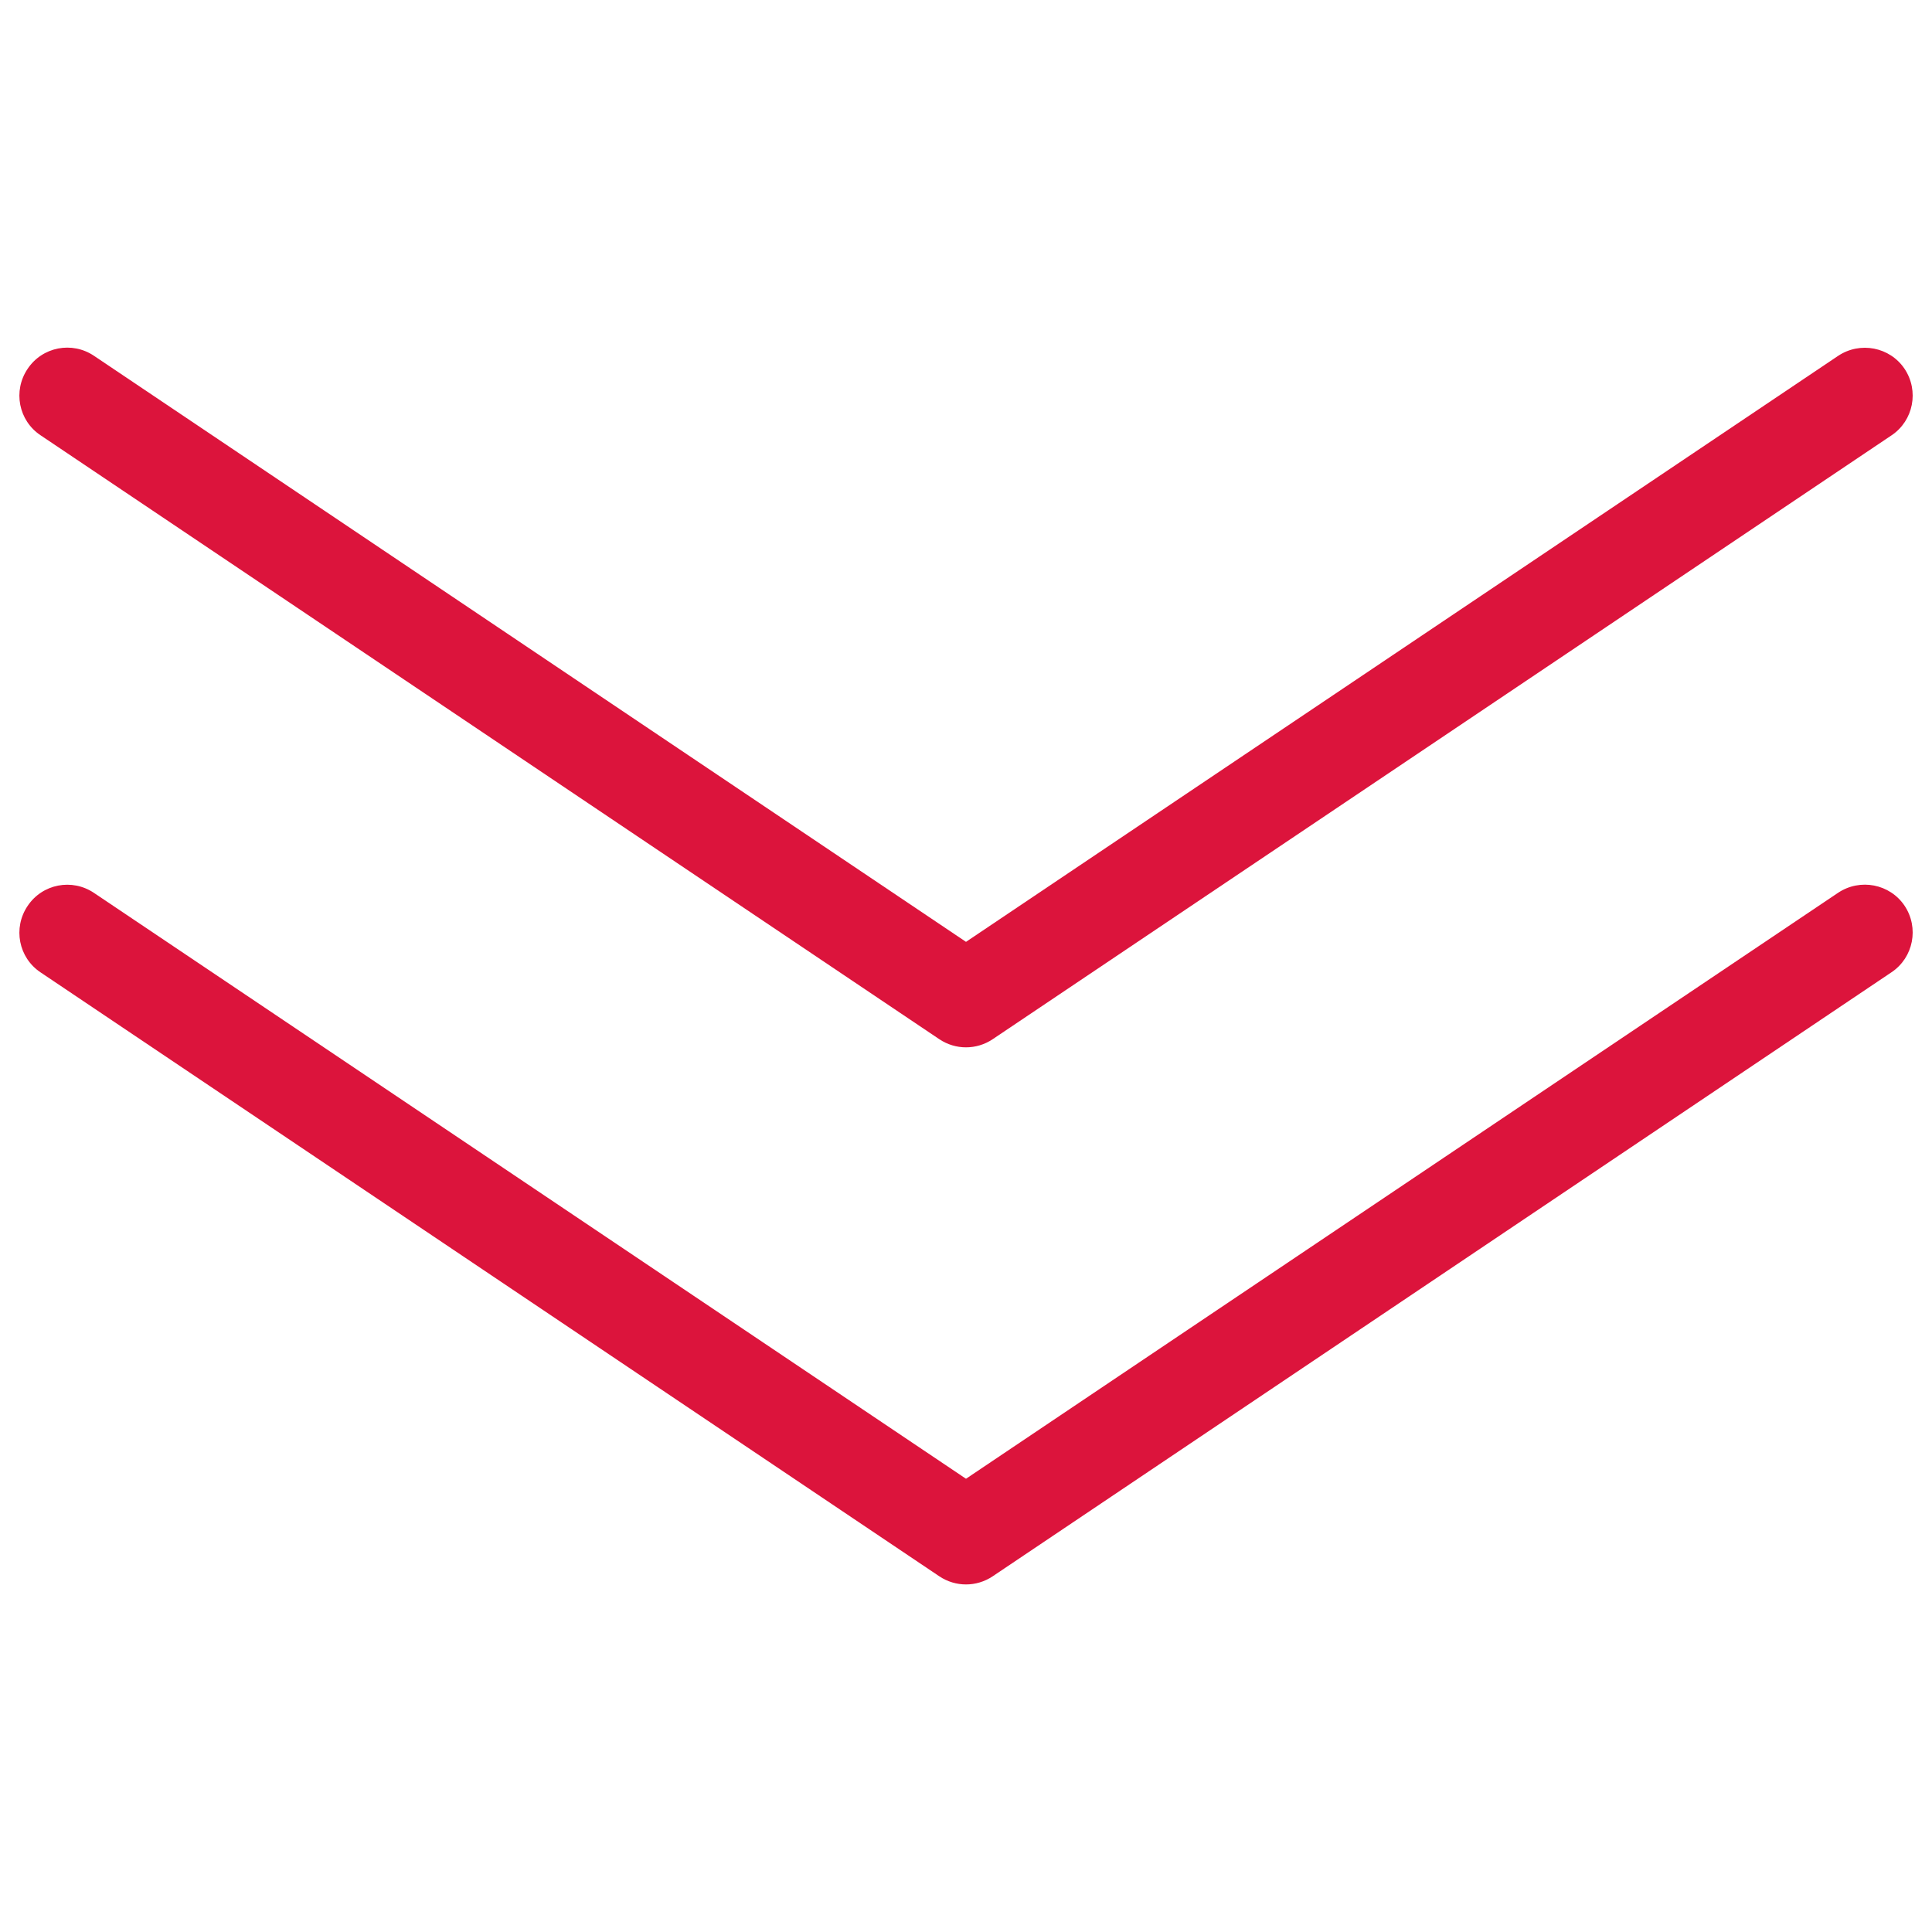
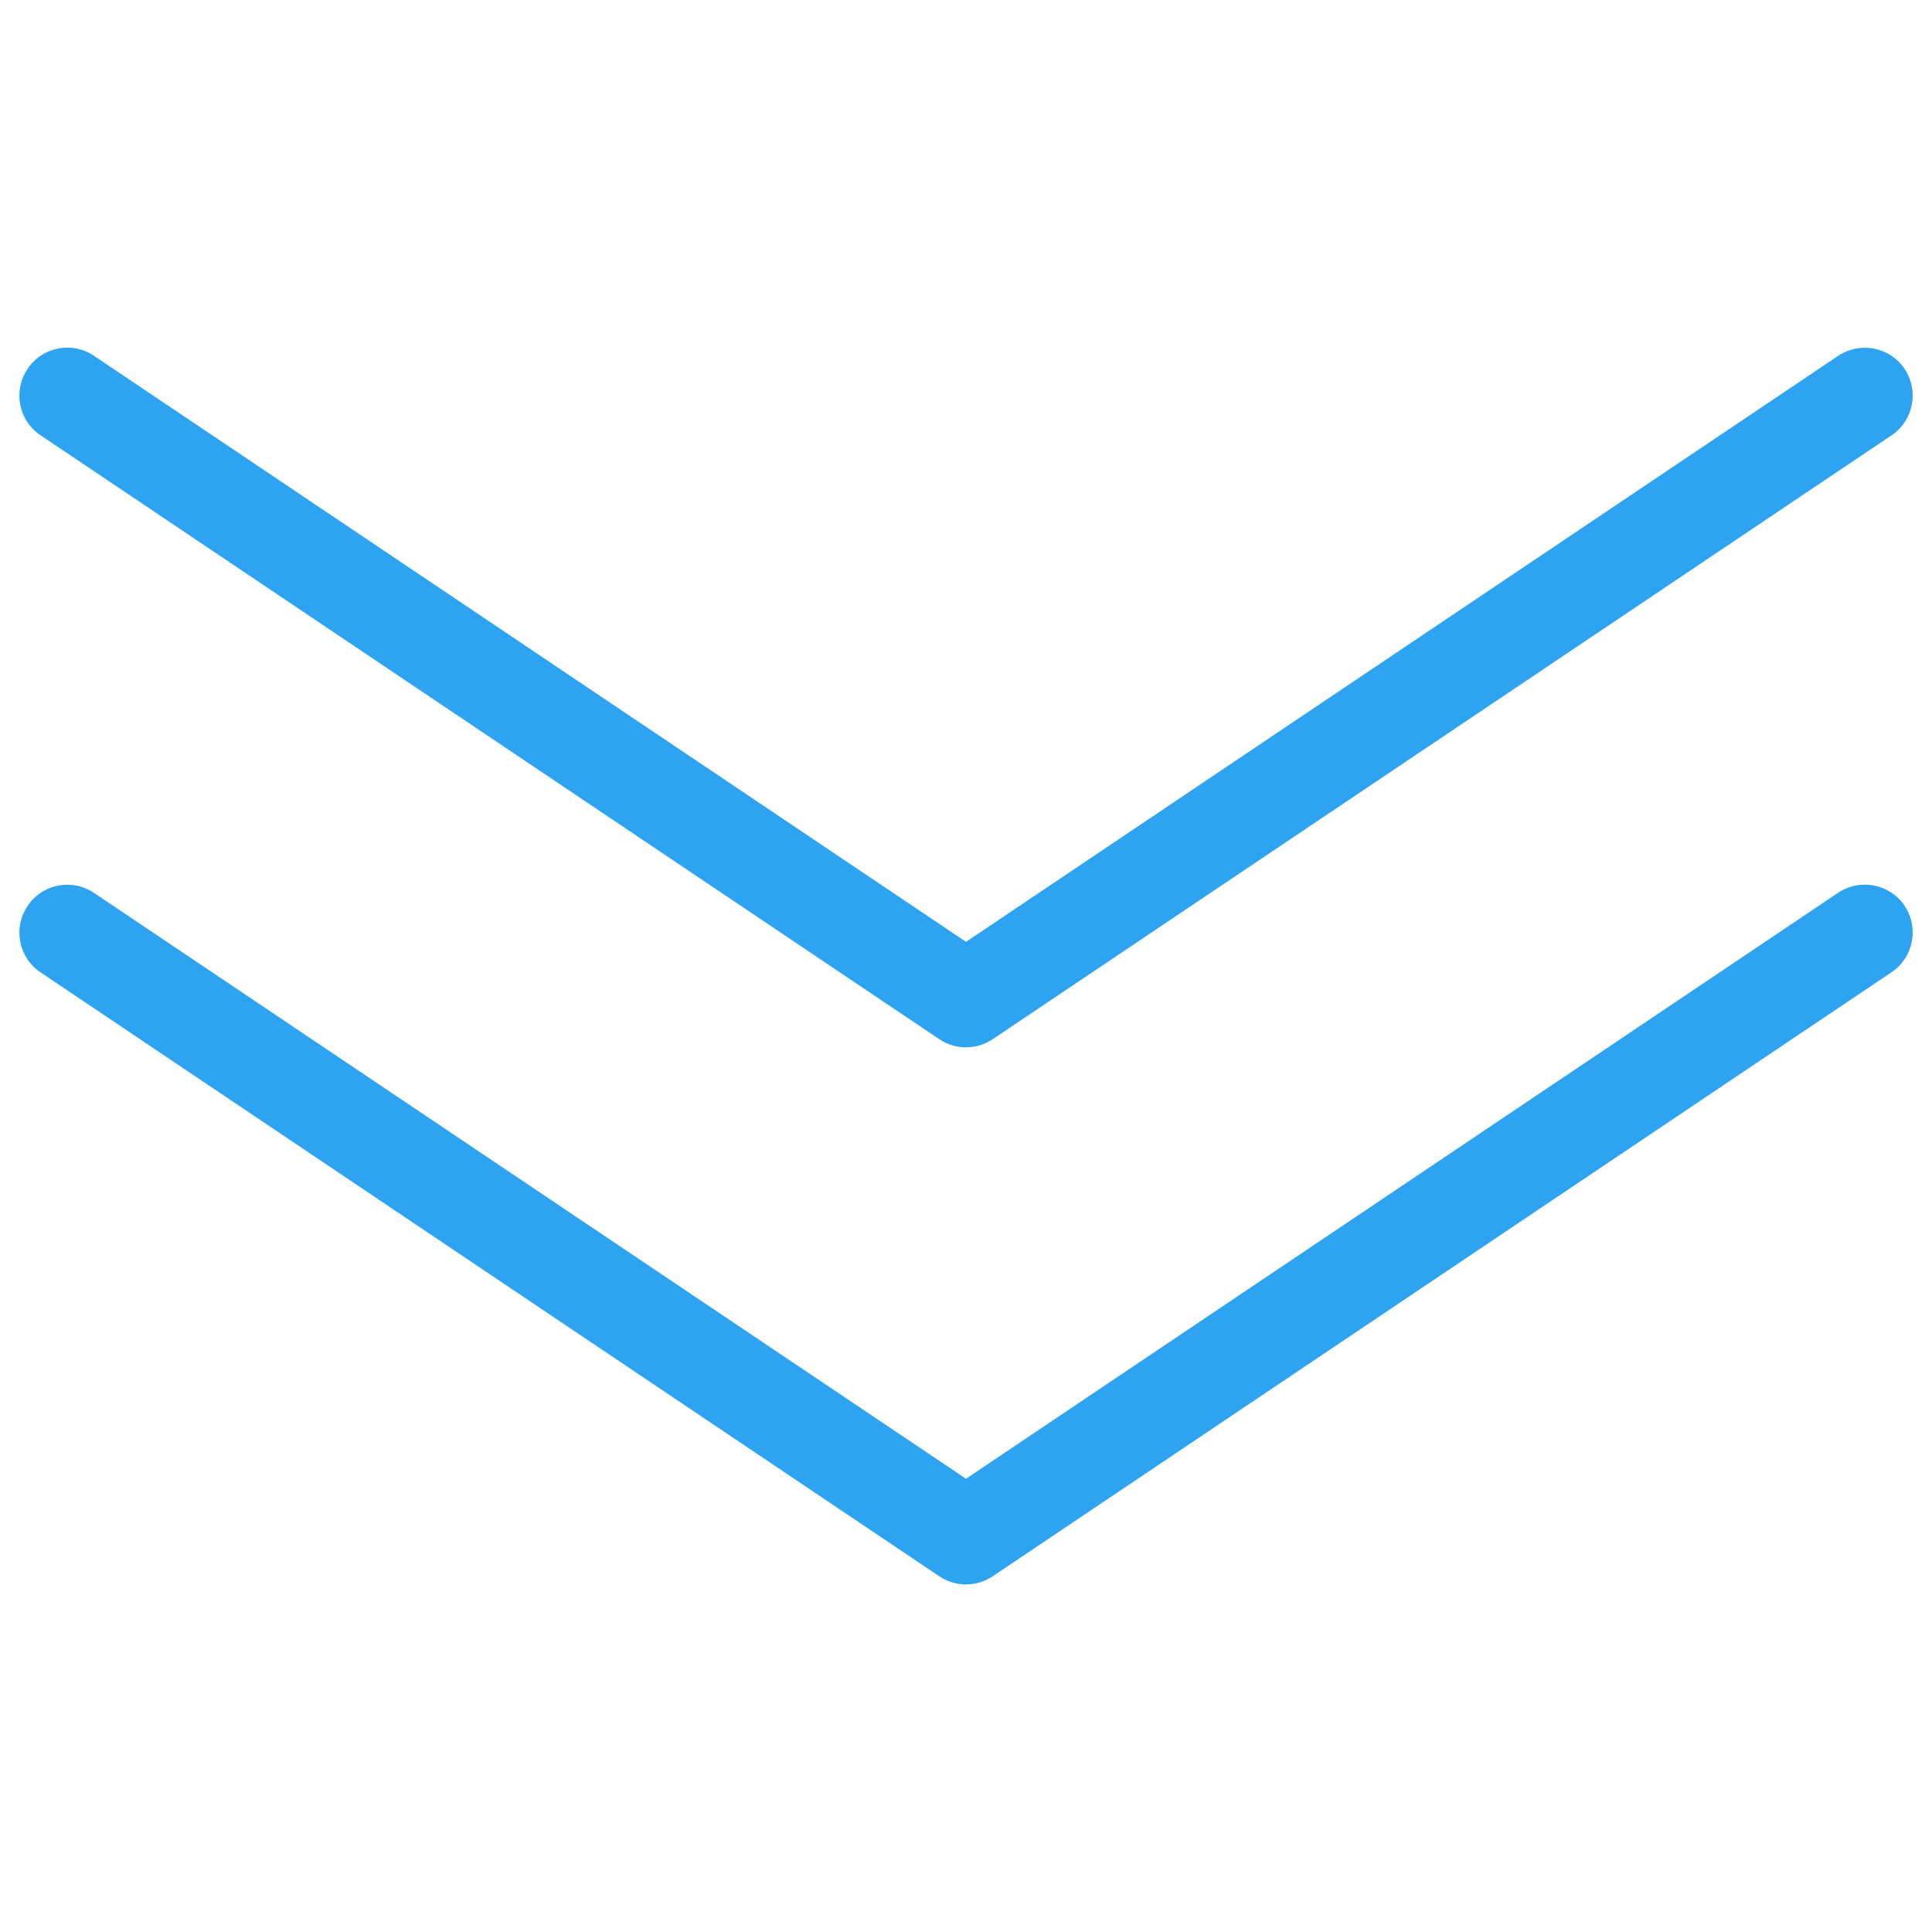
- <svg xmlns="http://www.w3.org/2000/svg" version="1.1" x="0px" y="0px" viewBox="0 0 1000 1000" enable-background="new 0 0 1000 1000" xml:space="preserve" fill="crimson">
+ <svg xmlns="http://www.w3.org/2000/svg" version="1.1" x="0px" y="0px" viewBox="0 0 1000 1000" enable-background="new 0 0 1000 1000" xml:space="preserve" fill="#2DA3F2">
  <g>
    <path d="M500,820.1c-4.8,0-9.6-1.4-13.8-4.2L21,503.3c-11.4-7.6-14.4-23-6.7-34.4c7.6-11.4,23-14.4,34.4-6.7L500,765.4l451.4-303.3c11.4-7.6,26.8-4.6,34.4,6.7c7.6,11.4,4.6,26.8-6.7,34.4L513.8,815.9C509.6,818.7,504.8,820.1,500,820.1z" />
    <path d="M500,542.1c-4.8,0-9.6-1.4-13.8-4.2L21,225.3c-11.4-7.6-14.4-23-6.7-34.4c7.6-11.4,23-14.4,34.4-6.7L500,487.5l451.4-303.3c11.4-7.6,26.8-4.6,34.4,6.7c7.6,11.4,4.6,26.8-6.7,34.4L513.8,537.9C509.6,540.7,504.8,542.1,500,542.1z" />
  </g>
</svg>
